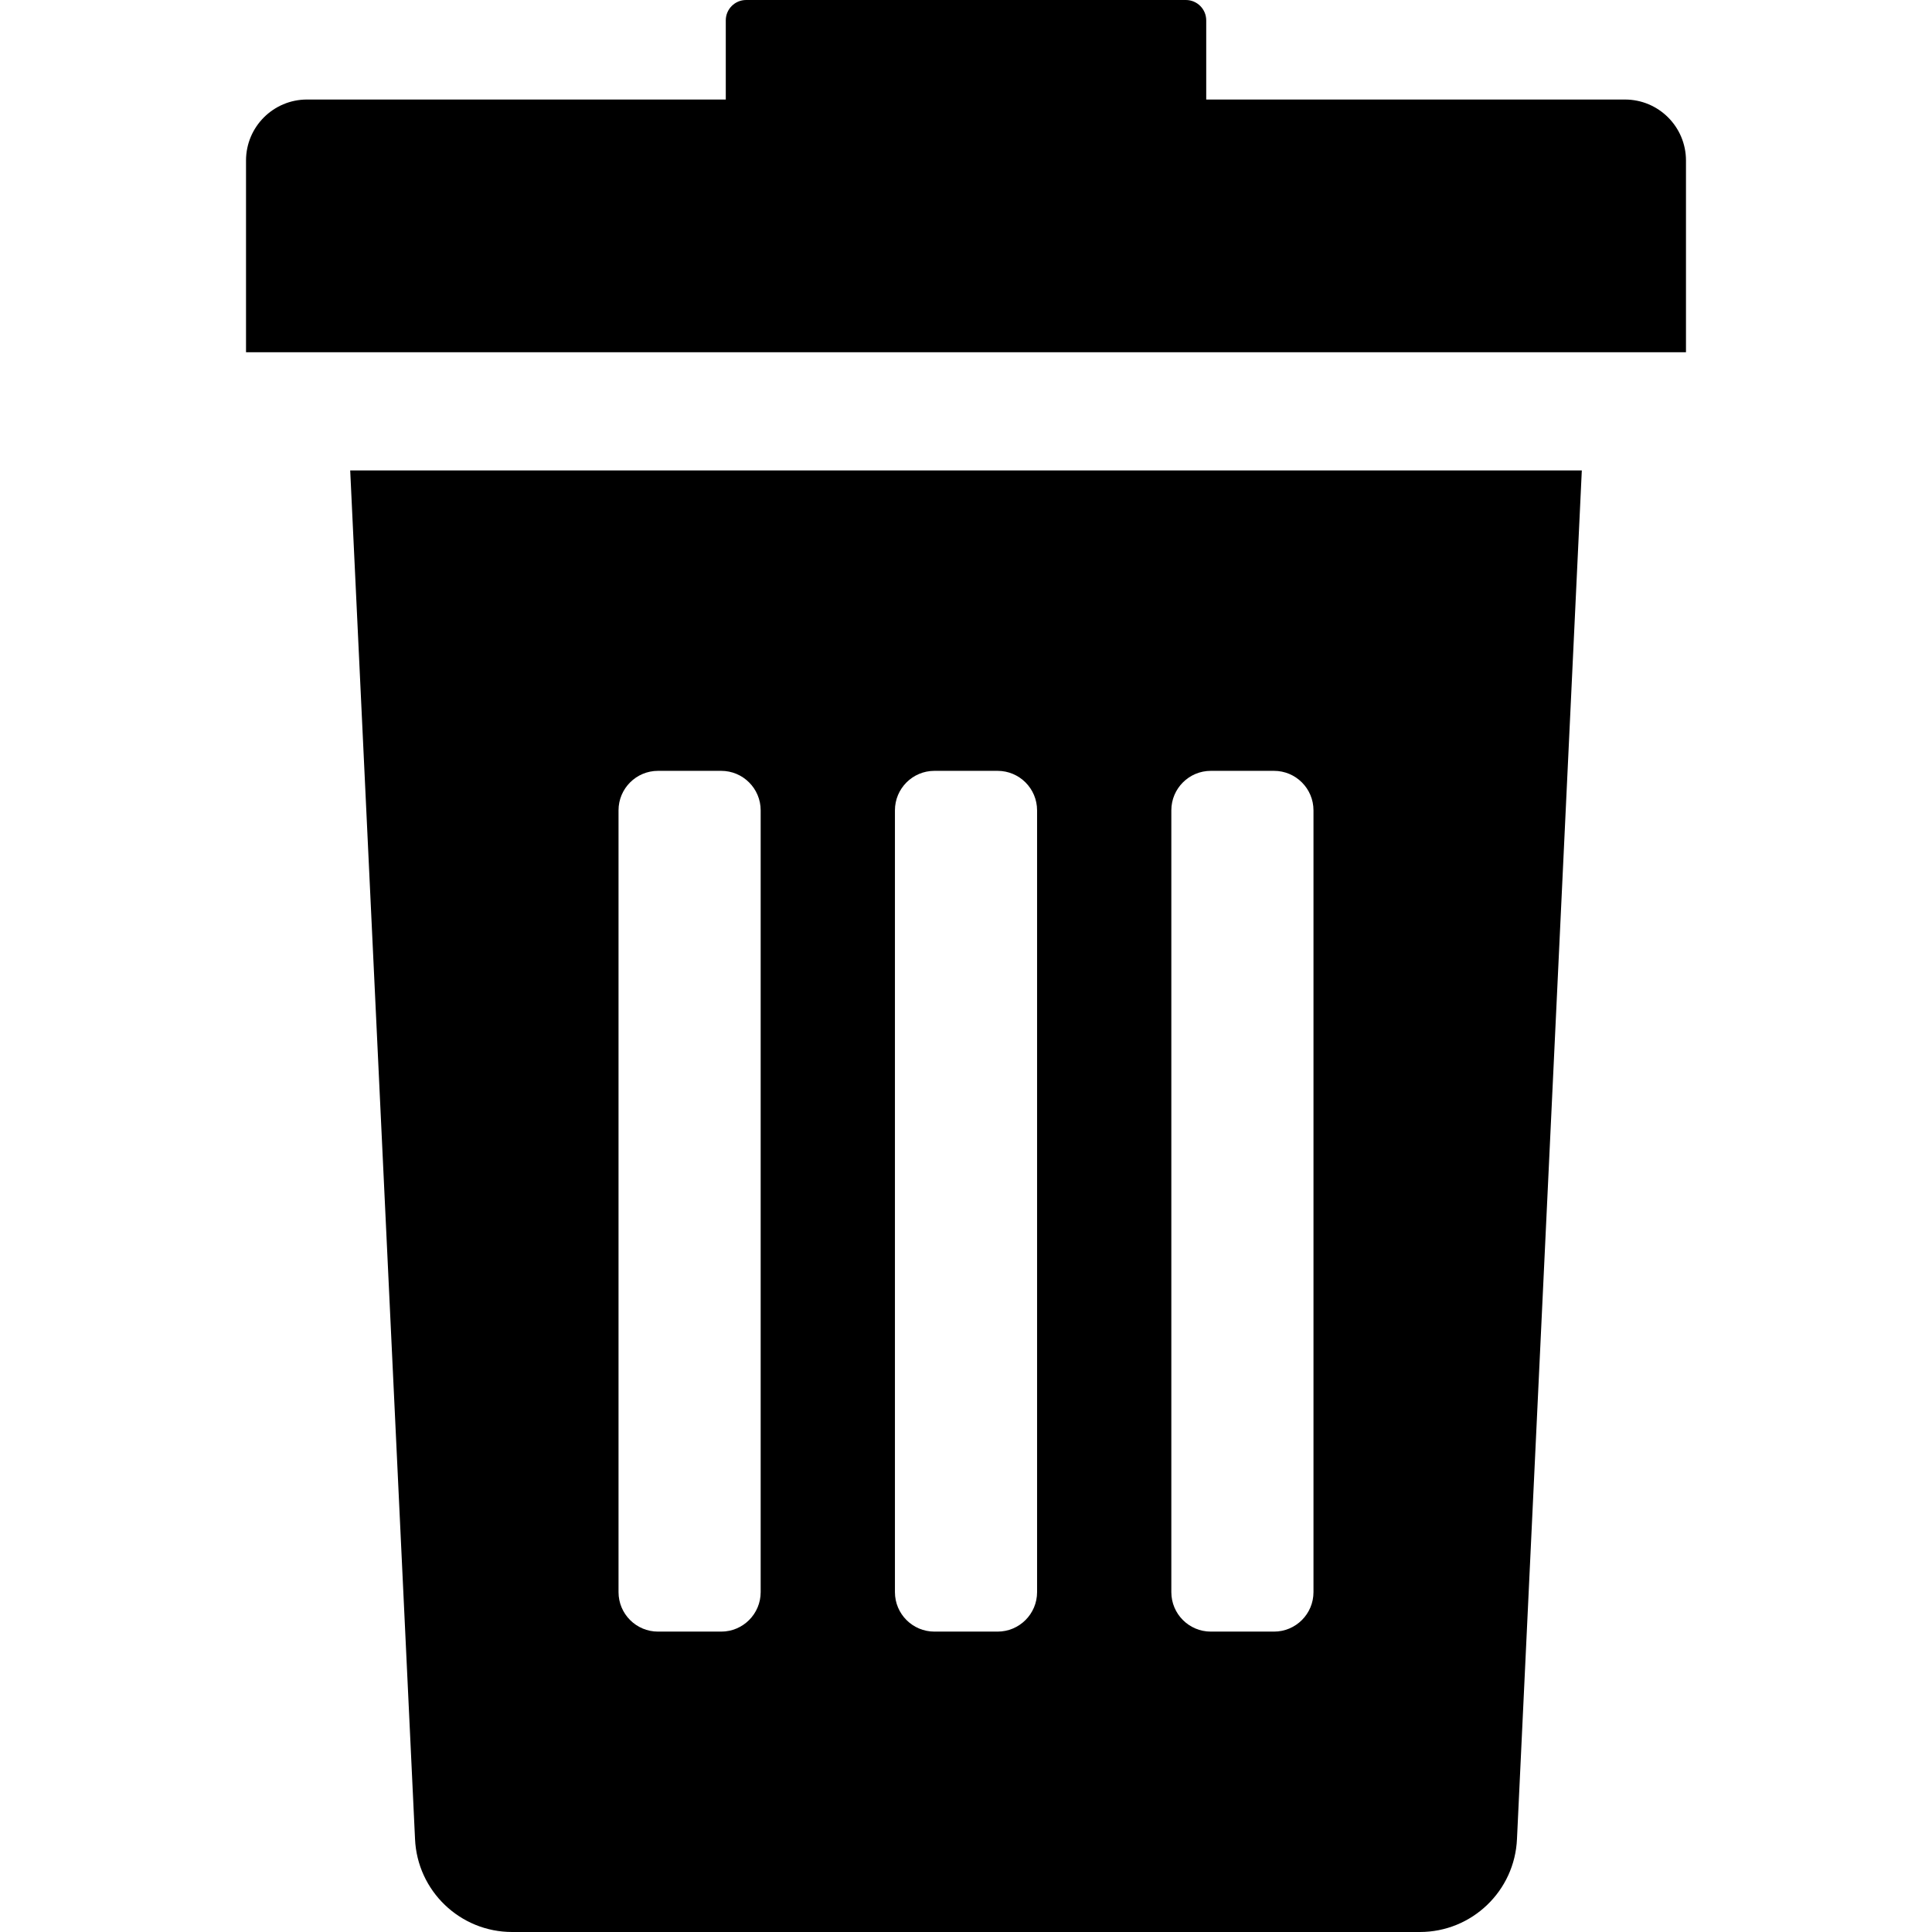
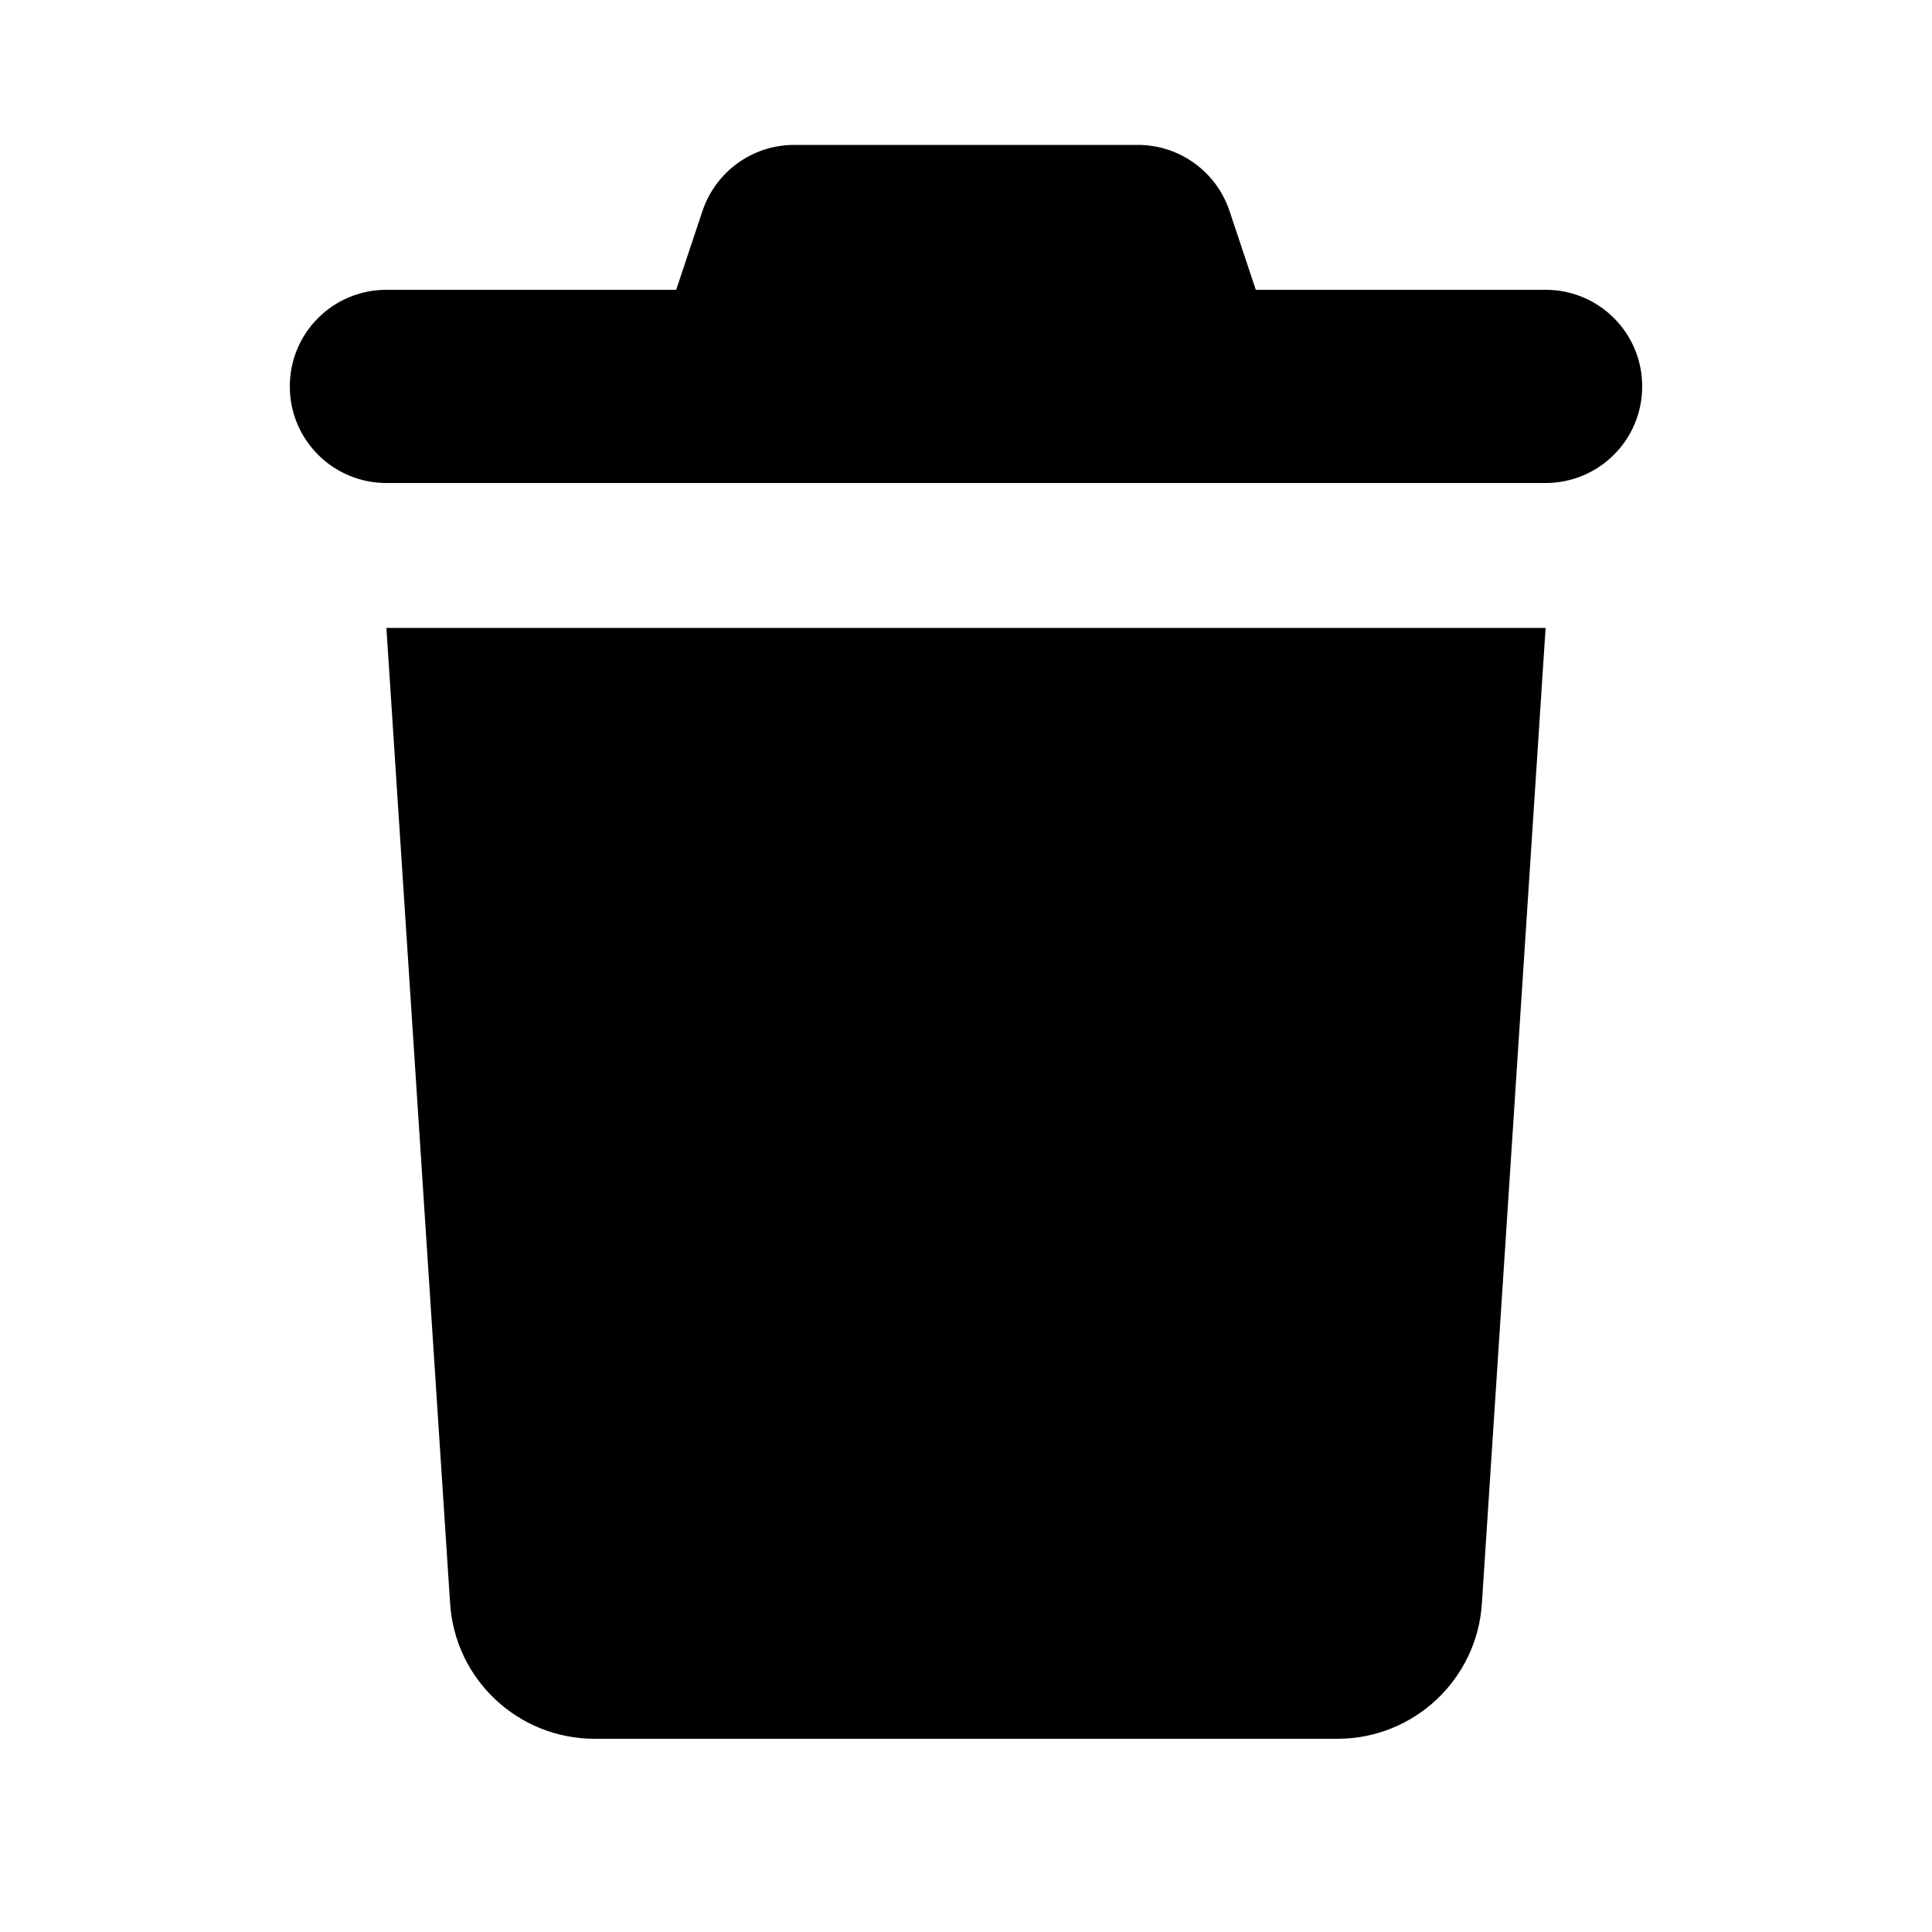
- <svg xmlns="http://www.w3.org/2000/svg" fill="#000000" version="1.1" id="Capa_1" width="800px" height="800px" viewBox="0 0 408.483 408.483" xml:space="preserve">
-   <g>
-     <g>
-       <path d="M87.748,388.784c0.461,11.01,9.521,19.699,20.539,19.699h191.911c11.018,0,20.078-8.689,20.539-19.699l13.705-289.316    H74.043L87.748,388.784z M247.655,171.329c0-4.61,3.738-8.349,8.35-8.349h13.355c4.609,0,8.35,3.738,8.35,8.349v165.293    c0,4.611-3.738,8.349-8.35,8.349h-13.355c-4.61,0-8.35-3.736-8.35-8.349V171.329z M189.216,171.329    c0-4.61,3.738-8.349,8.349-8.349h13.355c4.609,0,8.349,3.738,8.349,8.349v165.293c0,4.611-3.737,8.349-8.349,8.349h-13.355    c-4.61,0-8.349-3.736-8.349-8.349V171.329L189.216,171.329z M130.775,171.329c0-4.61,3.738-8.349,8.349-8.349h13.356    c4.61,0,8.349,3.738,8.349,8.349v165.293c0,4.611-3.738,8.349-8.349,8.349h-13.356c-4.61,0-8.349-3.736-8.349-8.349V171.329z" />
-       <path d="M343.567,21.043h-88.535V4.305c0-2.377-1.927-4.305-4.305-4.305h-92.971c-2.377,0-4.304,1.928-4.304,4.305v16.737H64.916    c-7.125,0-12.9,5.776-12.9,12.901V74.47h304.451V33.944C356.467,26.819,350.692,21.043,343.567,21.043z" />
-     </g>
-   </g>
+ <svg xmlns="http://www.w3.org/2000/svg" viewBox="0 0 640 640">
+   <path d="M232.7 69.9L224 96L128 96C110.3 96 96 110.3 96 128C96 145.7 110.3 160 128 160L512 160C529.7 160 544 145.7 544 128C544 110.3 529.7 96 512 96L416 96L407.3 69.9C402.9 56.8 390.7 48 376.9 48L263.1 48C249.3 48 237.1 56.8 232.7 69.9zM512 208L128 208L149.1 531.1C150.7 556.4 171.7 576 197 576L443 576C468.3 576 489.3 556.4 490.9 531.1L512 208z" />
</svg>
